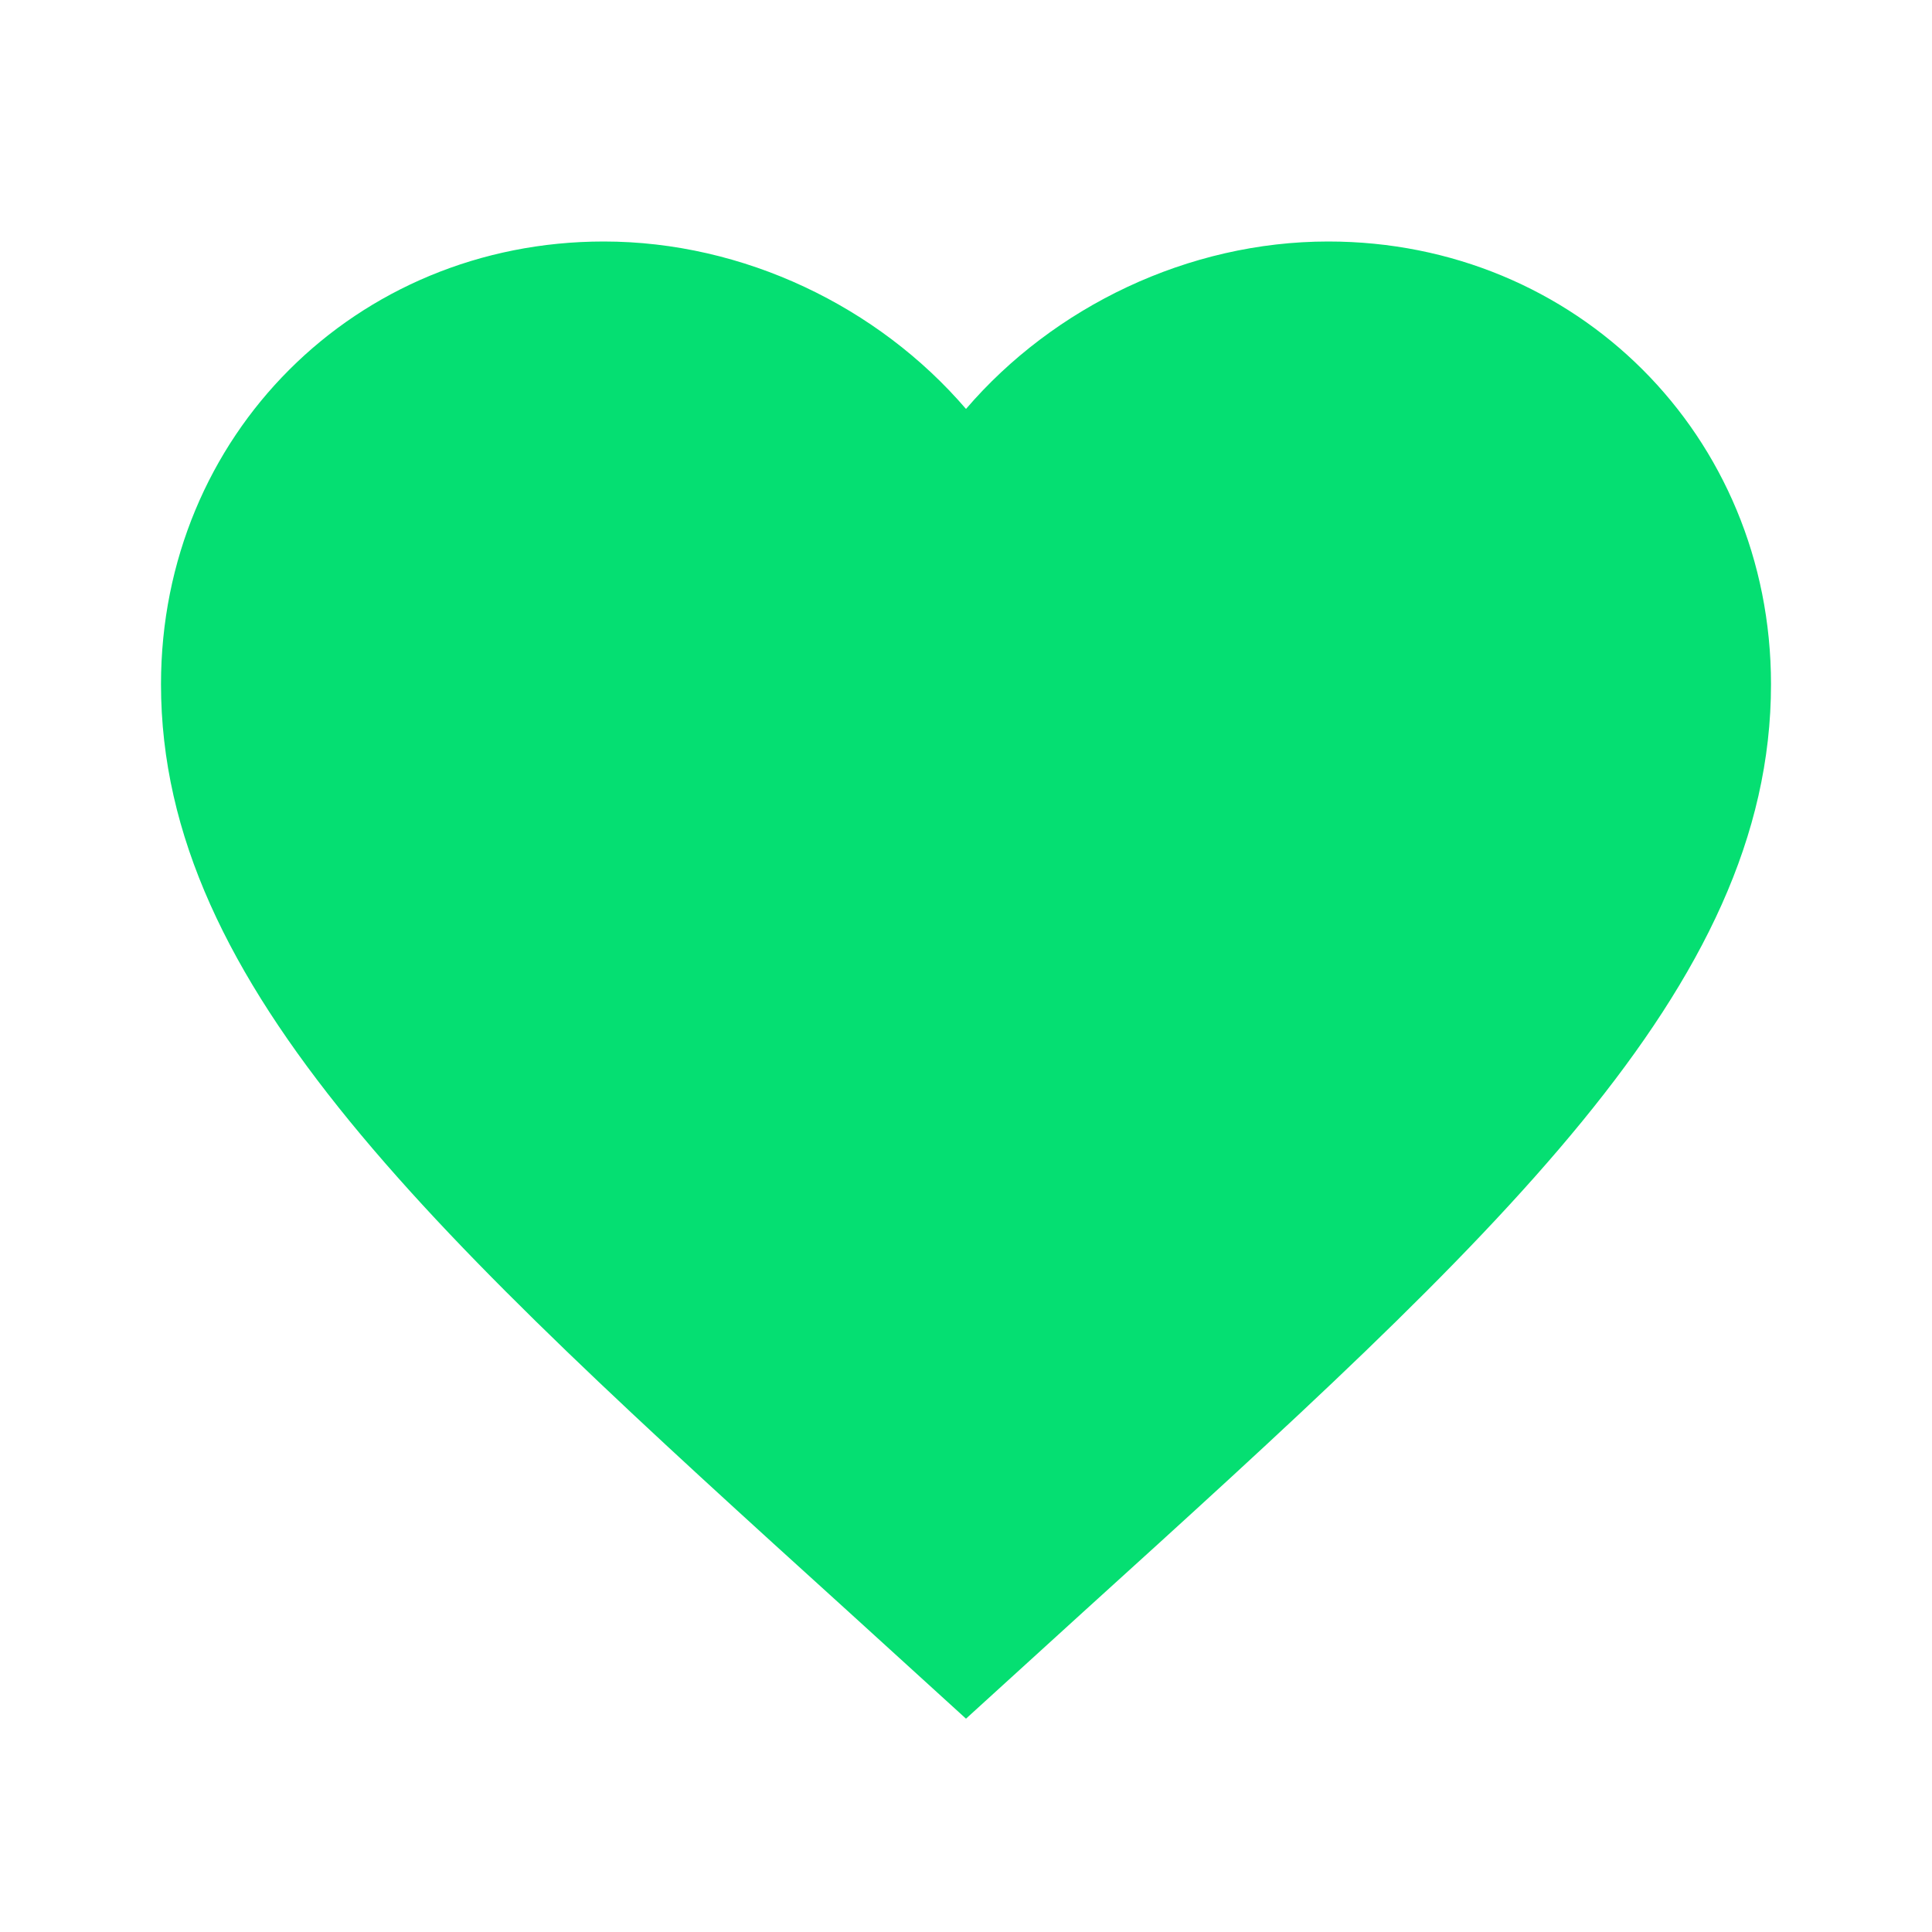
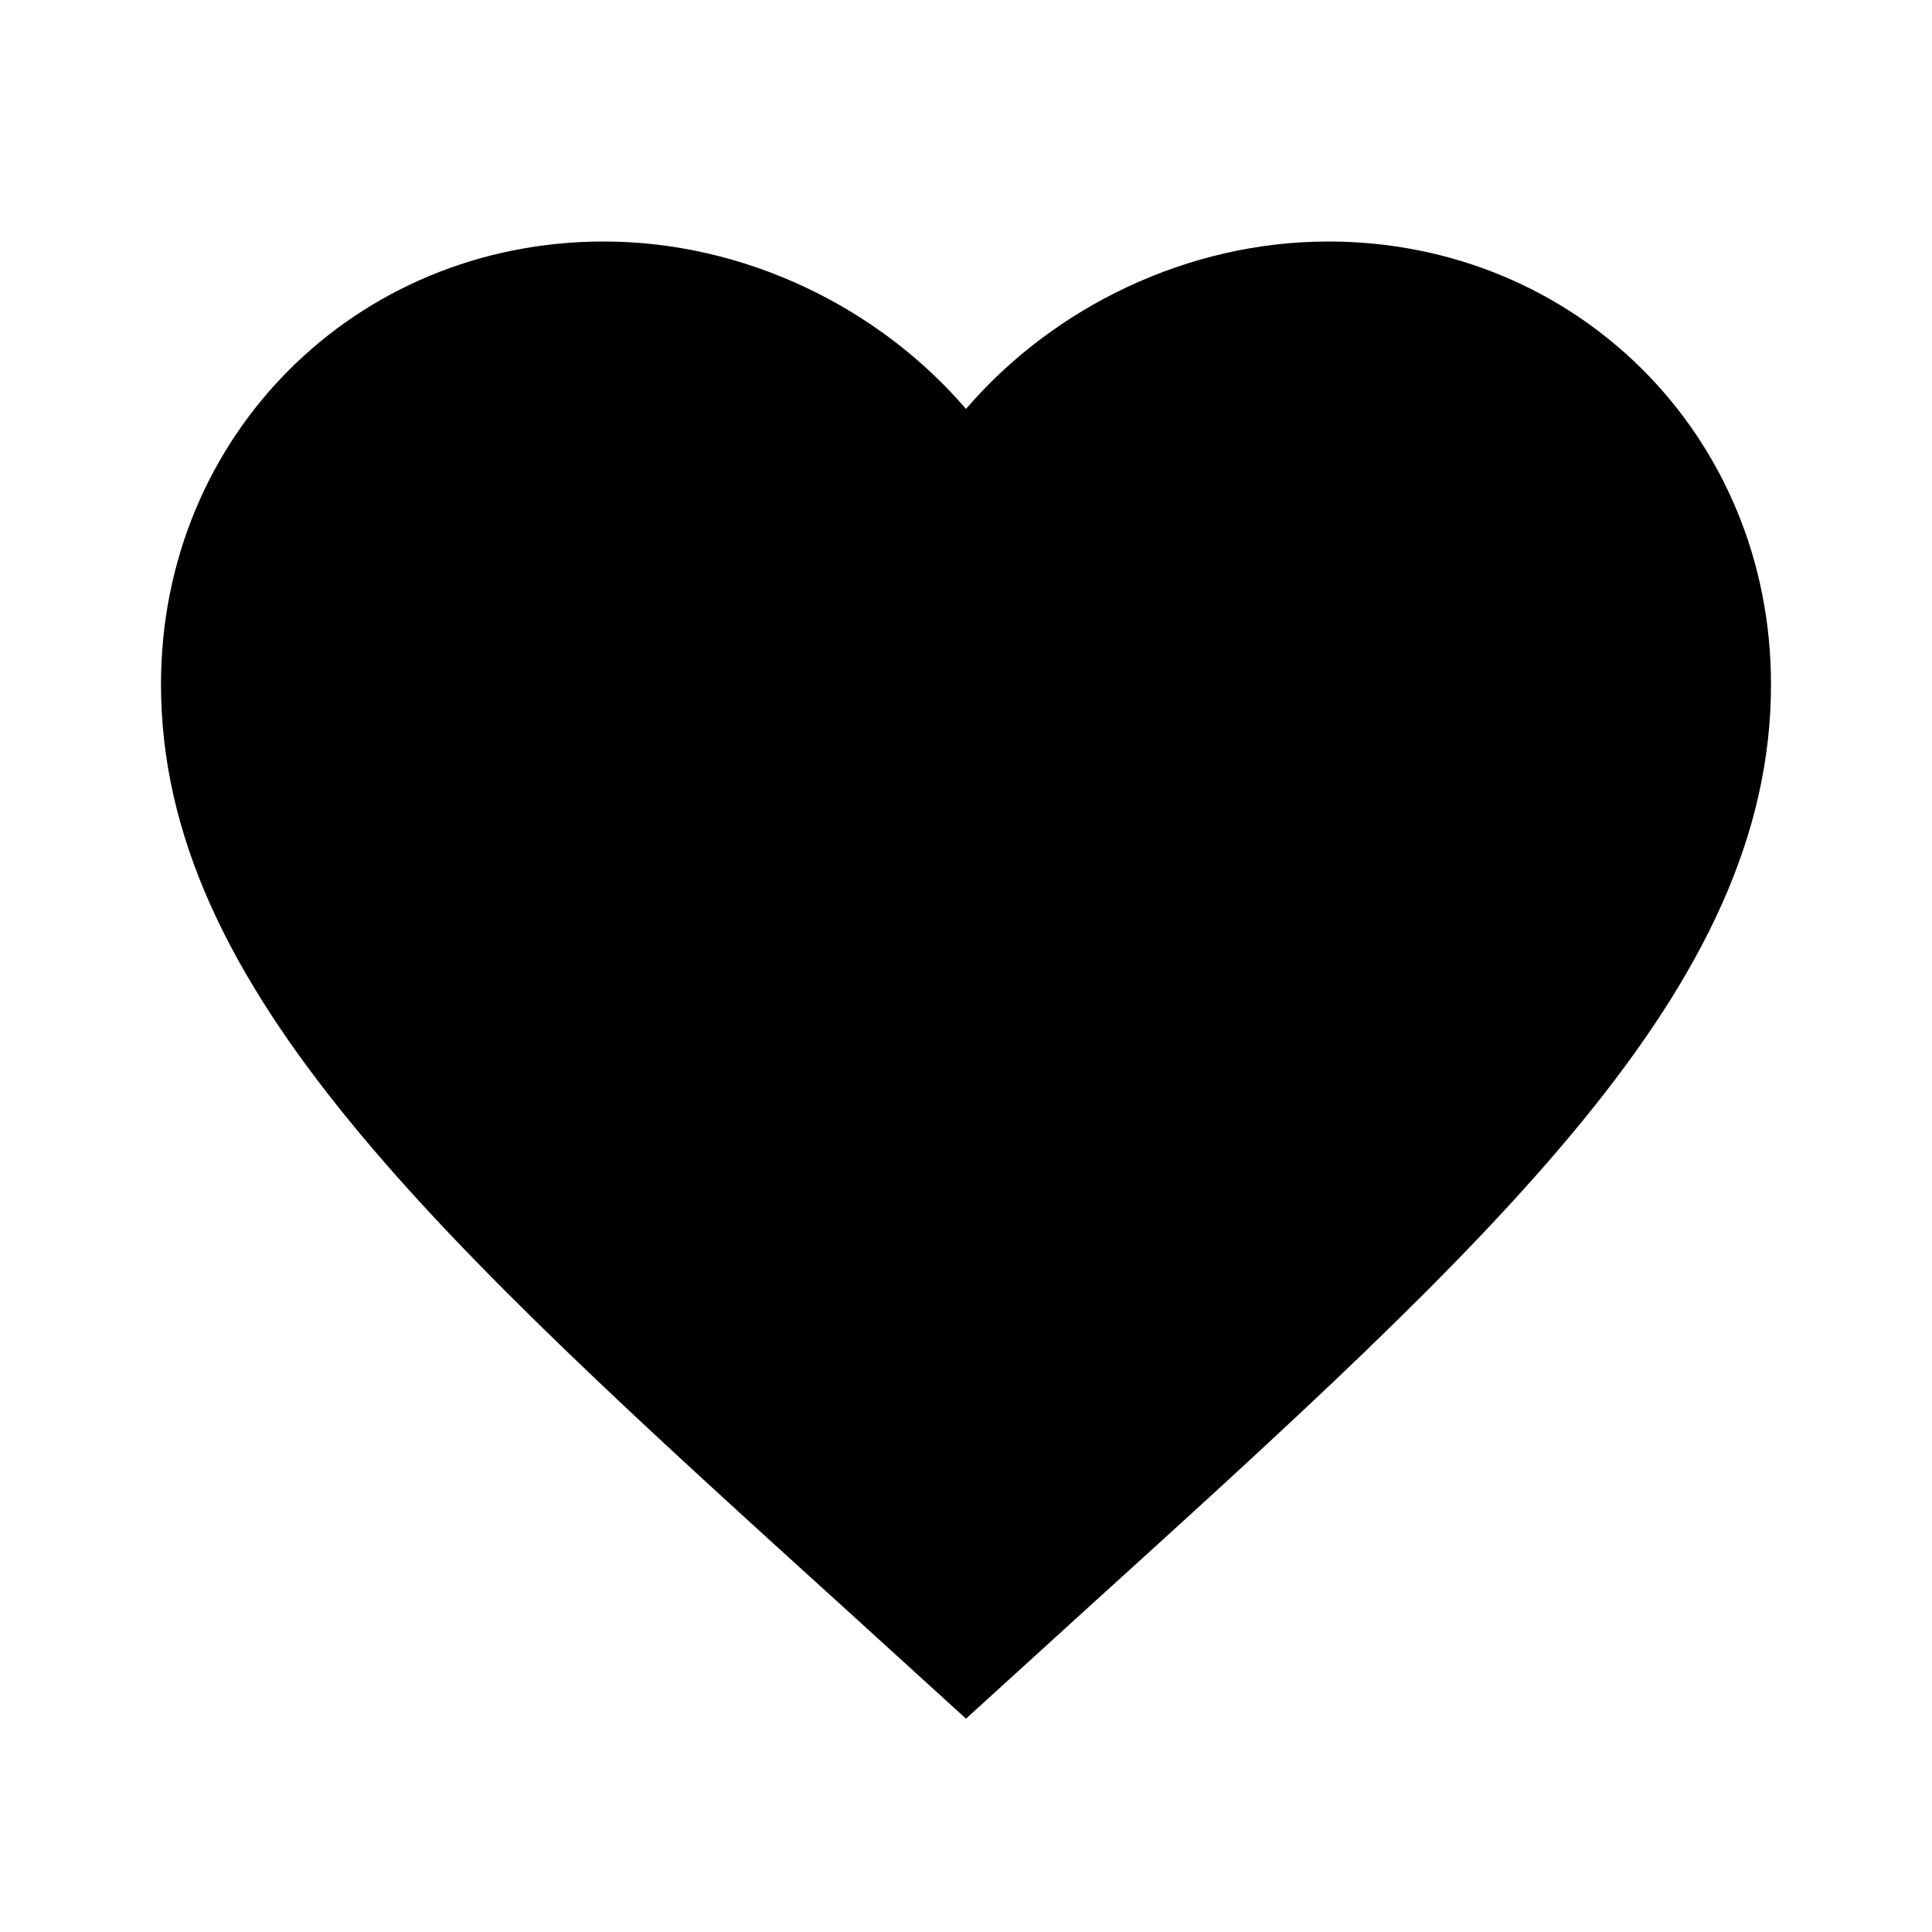
<svg xmlns="http://www.w3.org/2000/svg" width="24" height="24" viewBox="0 0 24 24">
-   <path fill="rgb(5, 223, 114)" d="m12 21.35l-1.45-1.32C5.4 15.36 2 12.27 2 8.5C2 5.41 4.42 3 7.5 3c1.74 0 3.41.81 4.5 2.08C13.09 3.81 14.76 3 16.5 3C19.58 3 22 5.41 22 8.5c0 3.77-3.4 6.86-8.55 11.53z" />
+   <path fill="currentColor" d="m12 21.35l-1.45-1.32C5.4 15.36 2 12.27 2 8.5C2 5.41 4.42 3 7.5 3c1.74 0 3.41.81 4.5 2.08C13.09 3.81 14.76 3 16.5 3C19.58 3 22 5.41 22 8.5c0 3.77-3.4 6.86-8.55 11.53z" />
</svg>
